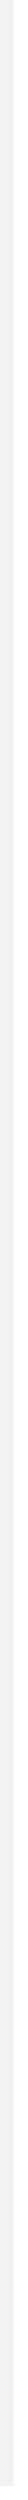
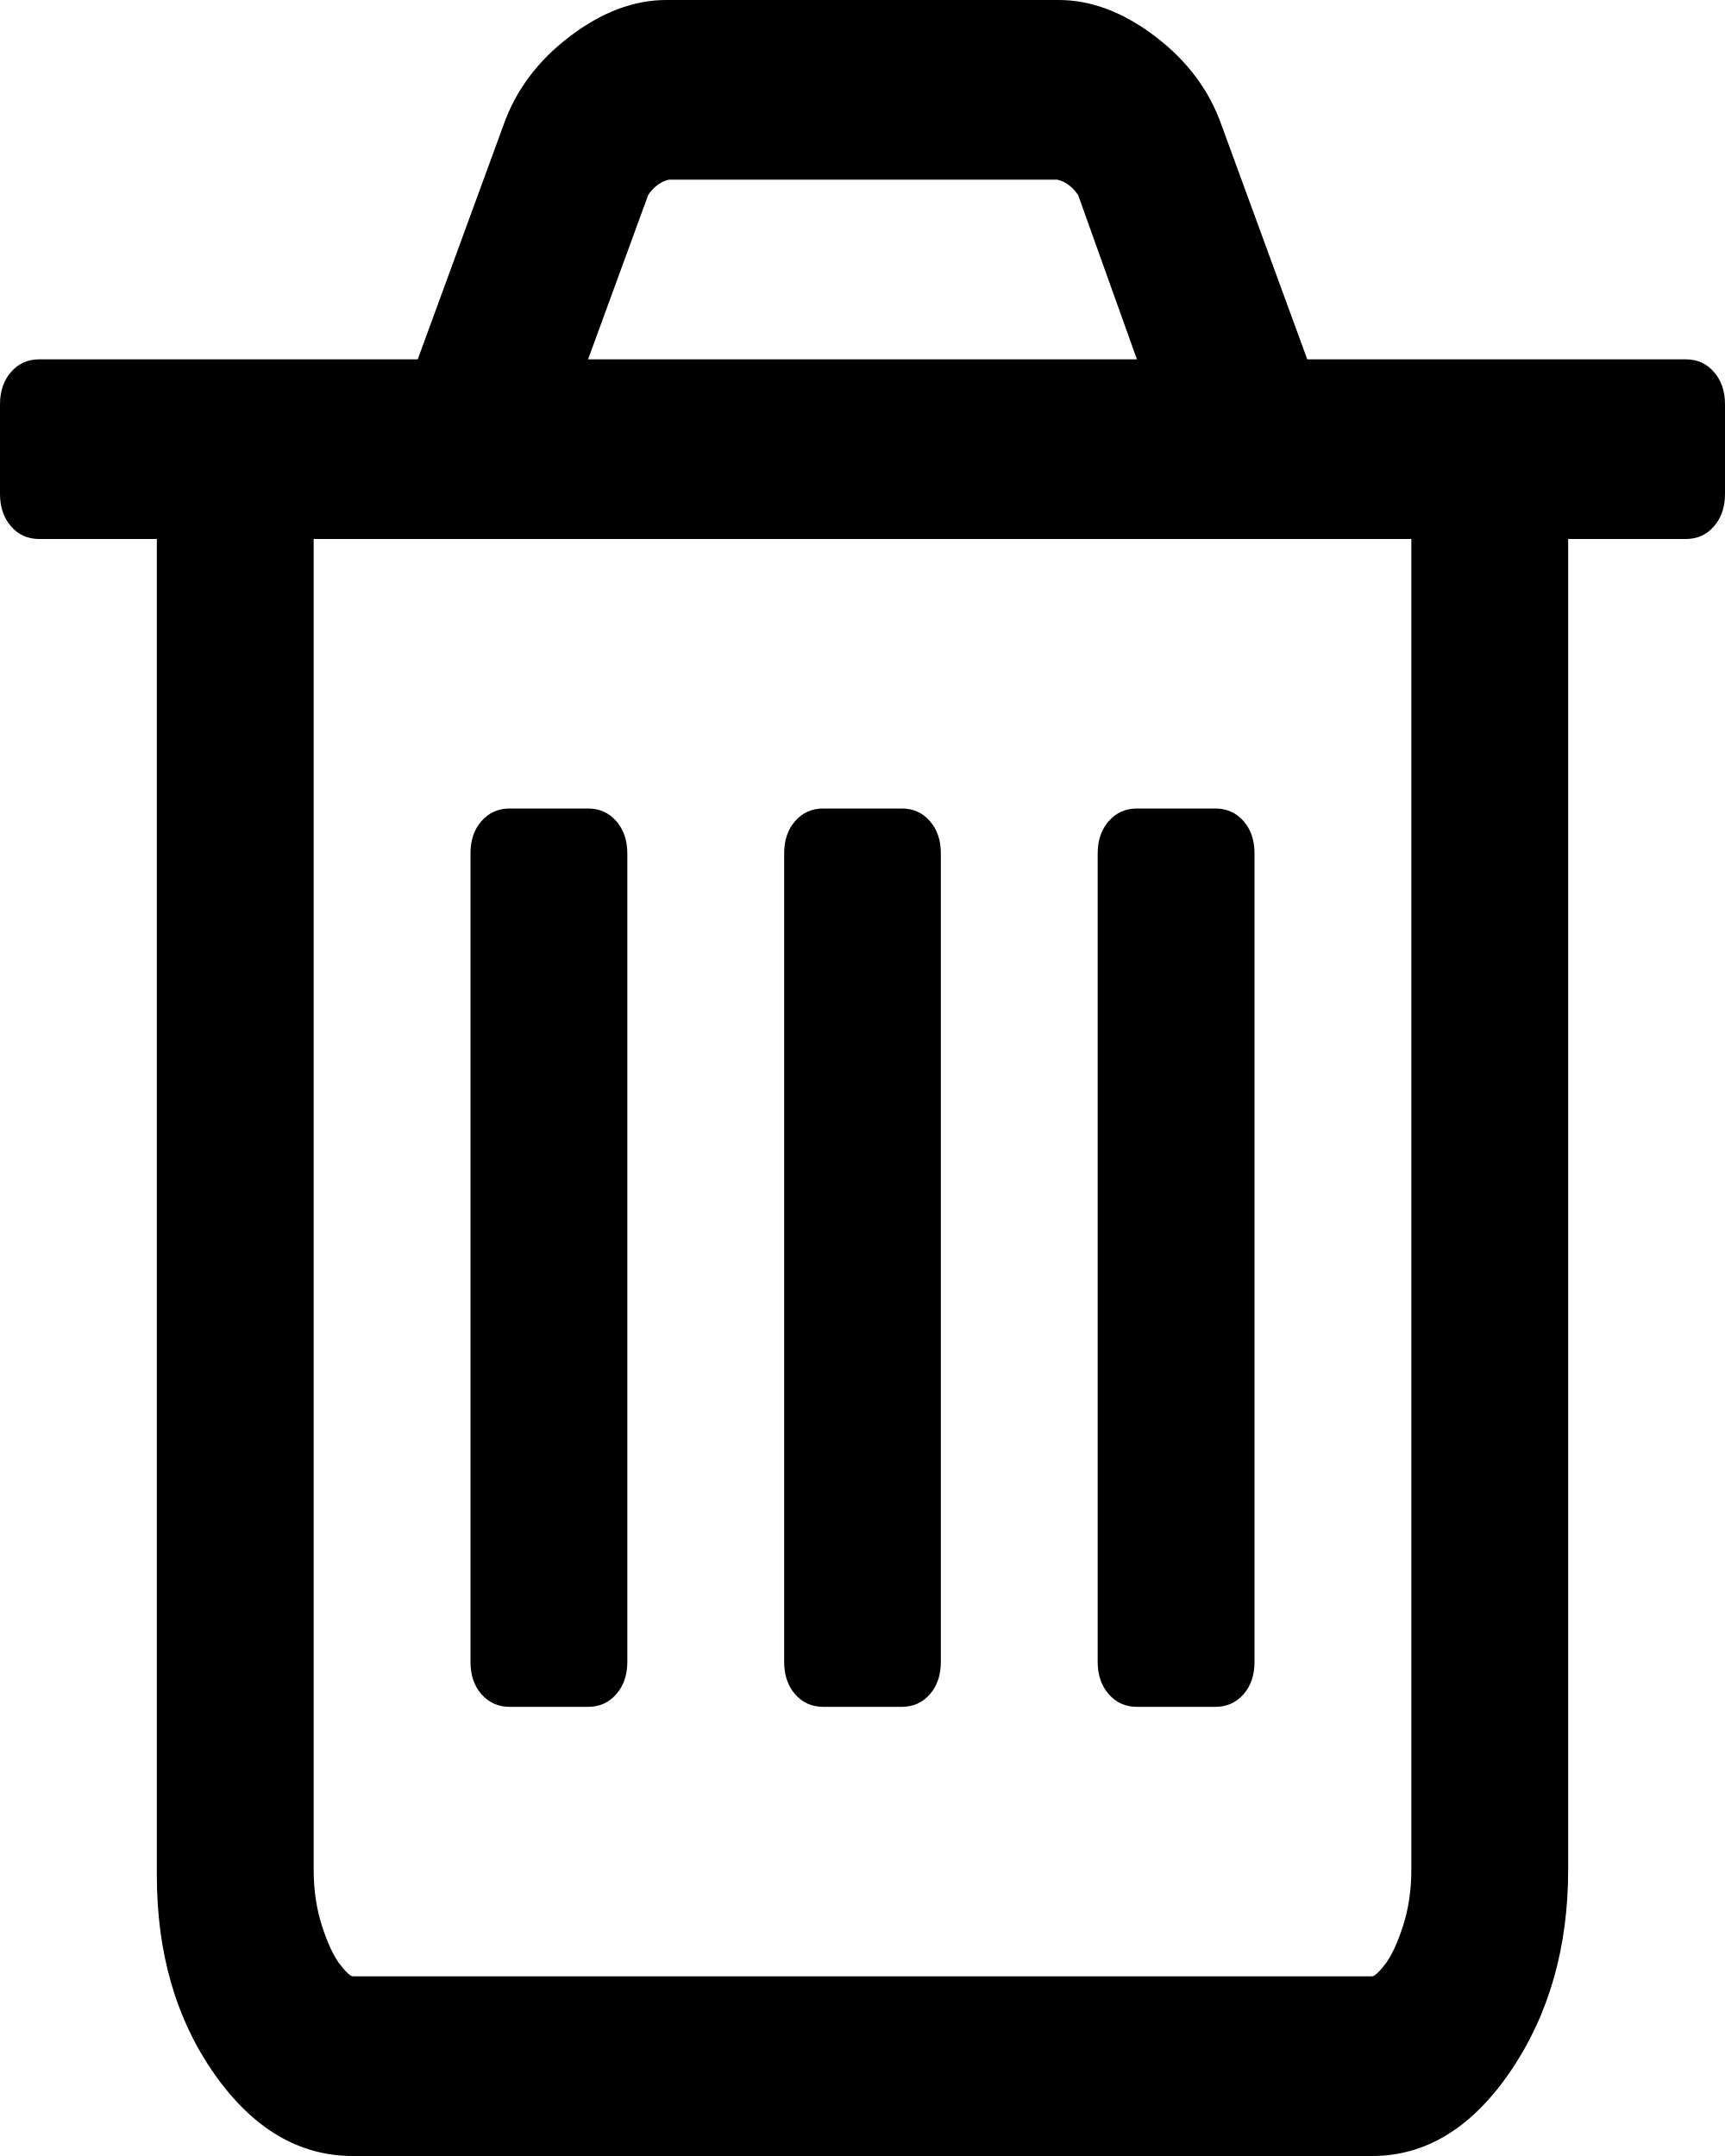
- <svg xmlns="http://www.w3.org/2000/svg" version="1.1" width="2px" height="181px">
-   <g transform="matrix(1 0 0 1 -143 -66 )">
-     <path d="M 143.5 66  L 143.5 246  " stroke-width="1" stroke="#f2f2f2" fill="none" />
+ <svg xmlns="http://www.w3.org/2000/svg" version="1.1" width="12px" height="15px">
+   <g transform="matrix(1 0 0 1 -781 -17 )">
+     <path d="M 4.287 5.713  C 4.338 5.771  4.364 5.846  4.364 5.938  L 4.364 11.562  C 4.364 11.654  4.338 11.729  4.287 11.787  C 4.236 11.846  4.17 11.875  4.091 11.875  L 3.545 11.875  C 3.466 11.875  3.401 11.846  3.349 11.787  C 3.298 11.729  3.273 11.654  3.273 11.562  L 3.273 5.938  C 3.273 5.846  3.298 5.771  3.349 5.713  C 3.401 5.654  3.466 5.625  3.545 5.625  L 4.091 5.625  C 4.17 5.625  4.236 5.654  4.287 5.713  Z M 6.469 5.713  C 6.52 5.771  6.545 5.846  6.545 5.938  L 6.545 11.562  C 6.545 11.654  6.52 11.729  6.469 11.787  C 6.418 11.846  6.352 11.875  6.273 11.875  L 5.727 11.875  C 5.648 11.875  5.582 11.846  5.531 11.787  C 5.48 11.729  5.455 11.654  5.455 11.562  L 5.455 5.938  C 5.455 5.846  5.48 5.771  5.531 5.713  C 5.582 5.654  5.648 5.625  5.727 5.625  L 6.273 5.625  C 6.352 5.625  6.418 5.654  6.469 5.713  Z M 8.651 5.713  C 8.702 5.771  8.727 5.846  8.727 5.938  L 8.727 11.562  C 8.727 11.654  8.702 11.729  8.651 11.787  C 8.599 11.846  8.534 11.875  8.455 11.875  L 7.909 11.875  C 7.83 11.875  7.764 11.846  7.713 11.787  C 7.662 11.729  7.636 11.654  7.636 11.562  L 7.636 5.938  C 7.636 5.846  7.662 5.771  7.713 5.713  C 7.764 5.654  7.83 5.625  7.909 5.625  L 8.455 5.625  C 8.534 5.625  8.599 5.654  8.651 5.713  Z M 9.759 13.403  C 9.798 13.283  9.818 13.151  9.818 13.008  L 9.818 3.75  L 2.182 3.75  L 2.182 13.008  C 2.182 13.151  2.202 13.283  2.241 13.403  C 2.281 13.524  2.322 13.612  2.365 13.667  C 2.408 13.722  2.438 13.75  2.455 13.75  L 9.545 13.75  C 9.562 13.75  9.592 13.722  9.635 13.667  C 9.678 13.612  9.719 13.524  9.759 13.403  Z M 4.509 1.357  L 4.091 2.5  L 7.909 2.5  L 7.5 1.357  C 7.46 1.299  7.412 1.263  7.355 1.25  L 4.653 1.25  C 4.597 1.263  4.548 1.299  4.509 1.357  Z M 11.923 2.588  C 11.974 2.646  12 2.721  12 2.812  L 12 3.437  C 12 3.529  11.974 3.604  11.923 3.662  C 11.872 3.721  11.807 3.75  11.727 3.75  L 10.909 3.75  L 10.909 13.008  C 10.909 13.548  10.776 14.015  10.509 14.409  C 10.241 14.803  9.92 15  9.545 15  L 2.455 15  C 2.08 15  1.759 14.81  1.491 14.429  C 1.224 14.048  1.091 13.587  1.091 13.047  L 1.091 3.75  L 0.273 3.75  C 0.193 3.75  0.128 3.721  0.077 3.662  C 0.026 3.604  0 3.529  0 3.437  L 0 2.812  C 0 2.721  0.026 2.646  0.077 2.588  C 0.128 2.529  0.193 2.5  0.273 2.5  L 2.906 2.5  L 3.503 0.869  C 3.588 0.628  3.741 0.423  3.963 0.254  C 4.185 0.085  4.409 0  4.636 0  L 7.364 0  C 7.591 0  7.815 0.085  8.037 0.254  C 8.259 0.423  8.412 0.628  8.497 0.869  L 9.094 2.5  L 11.727 2.5  C 11.807 2.5  11.872 2.529  11.923 2.588  Z " fill-rule="nonzero" fill="#000000" stroke="none" transform="matrix(1 0 0 1 781 17 )" />
  </g>
</svg>
